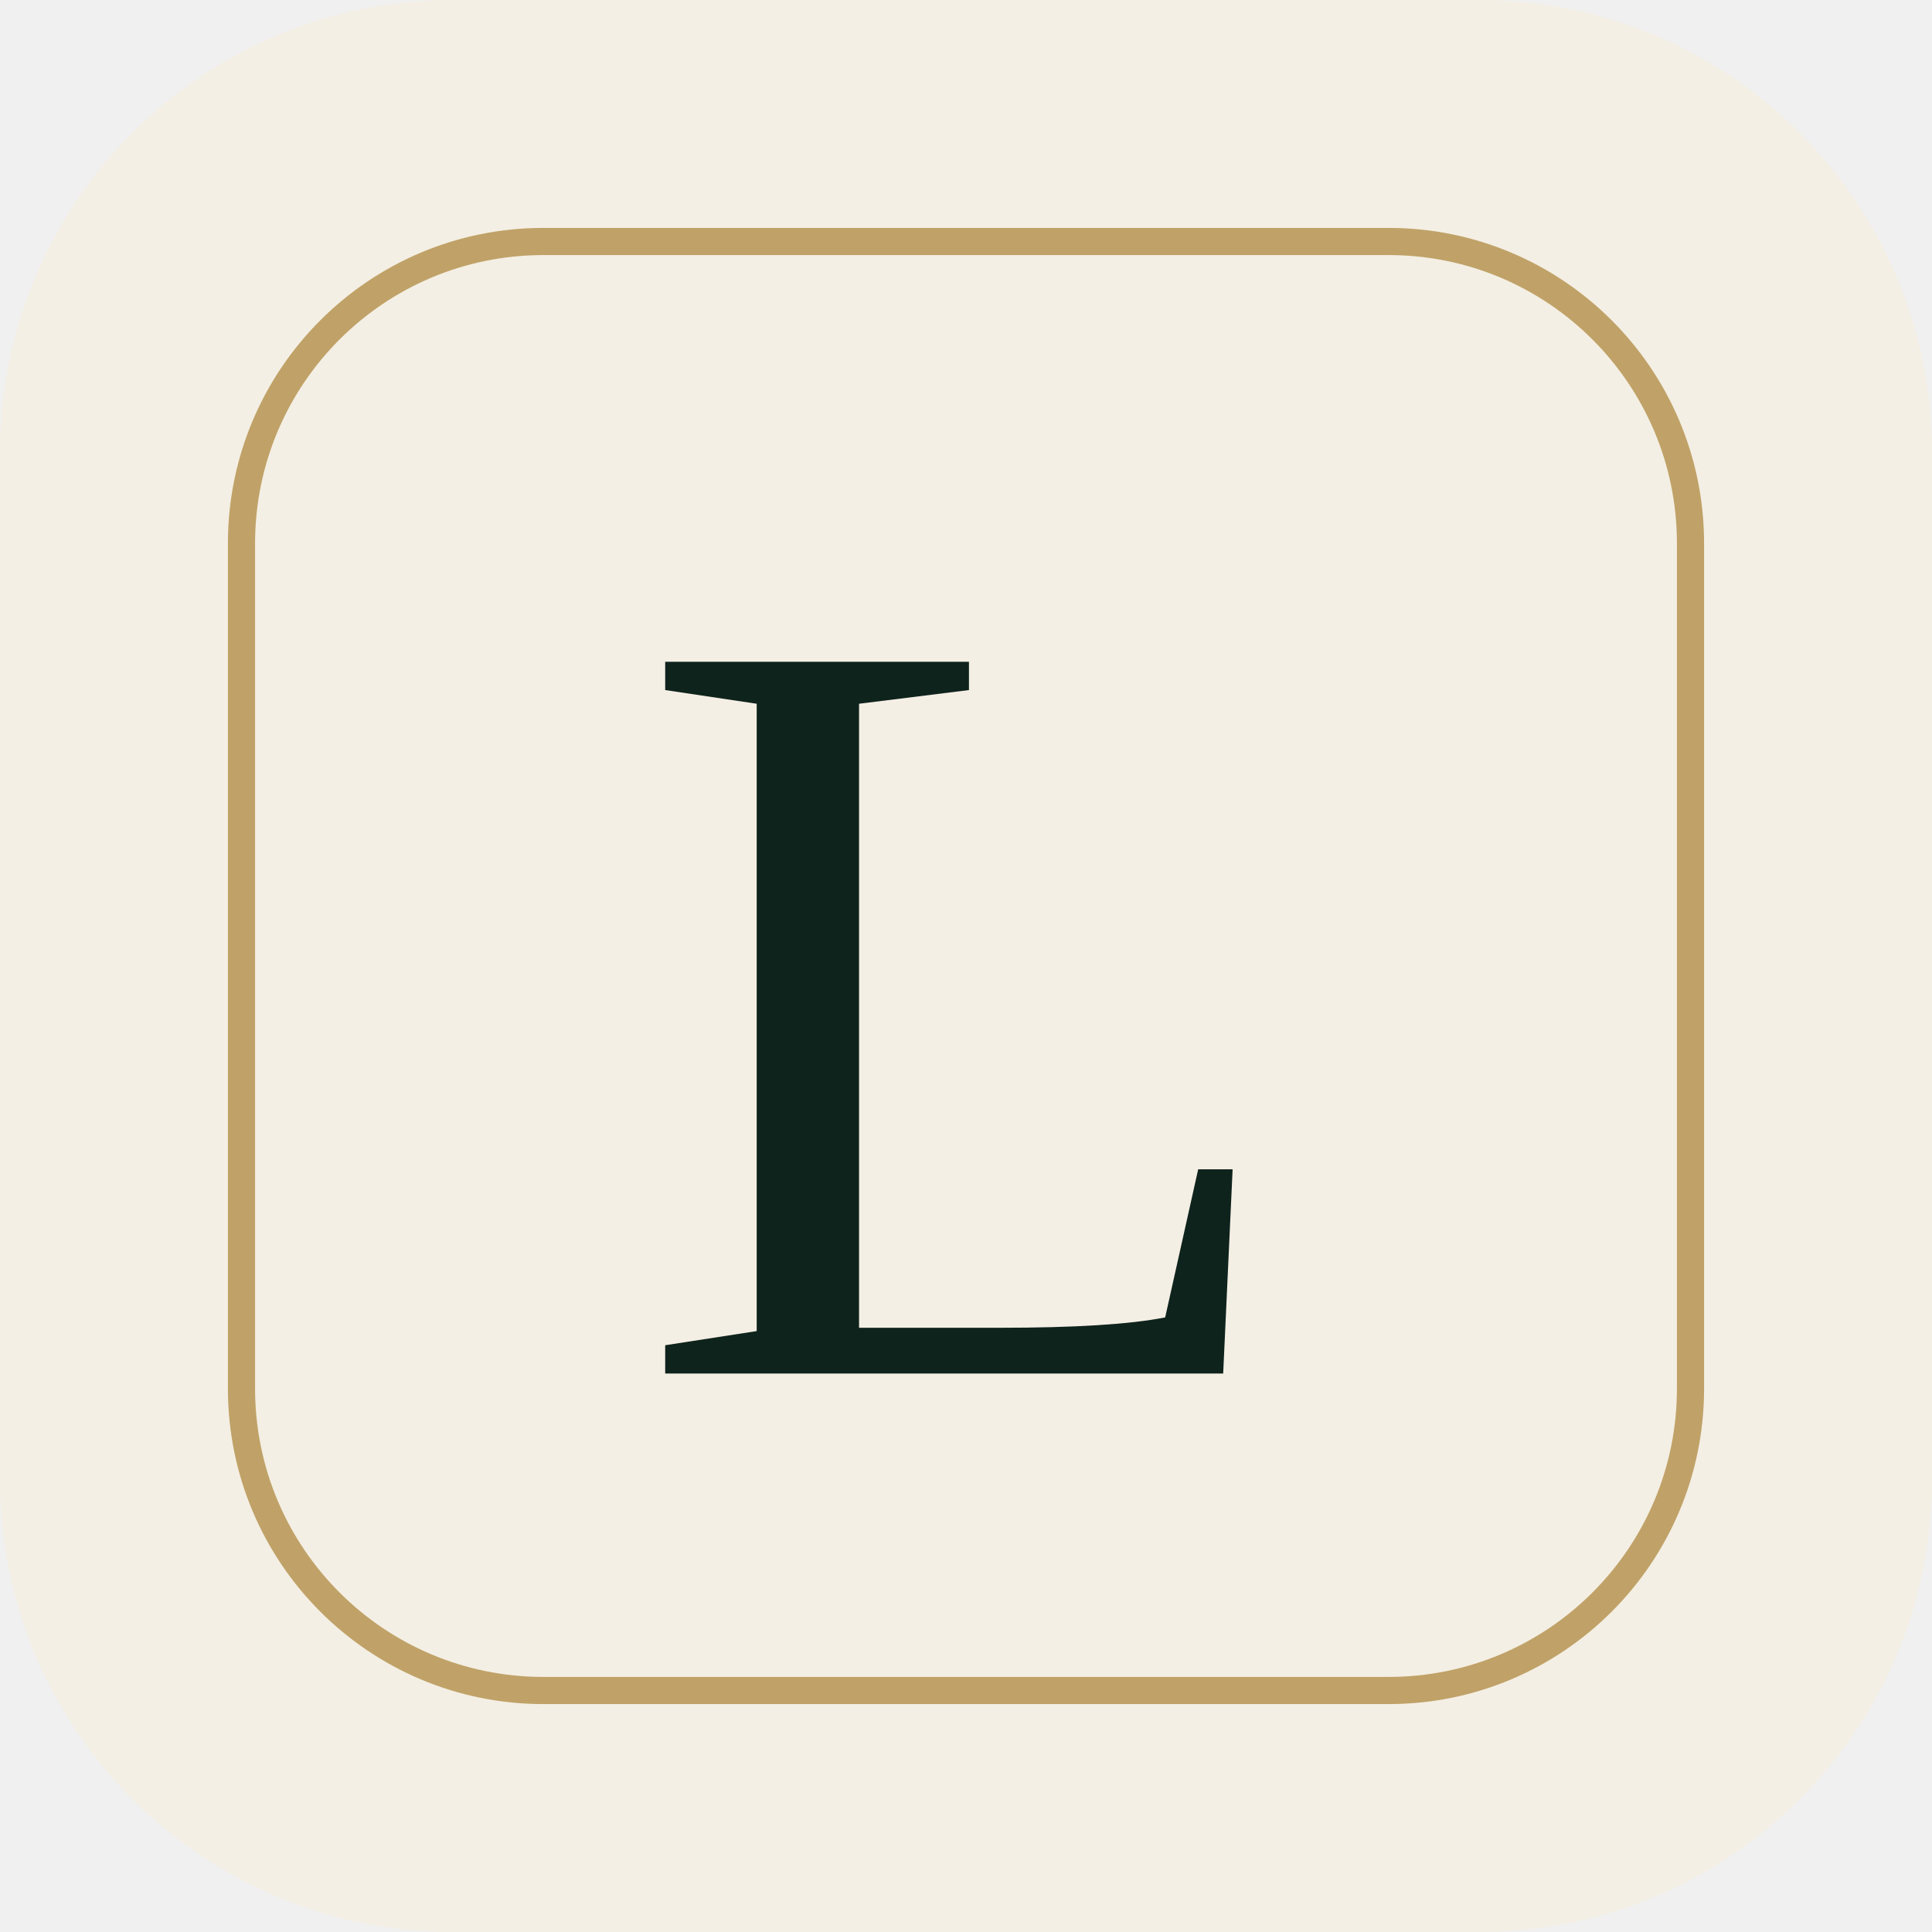
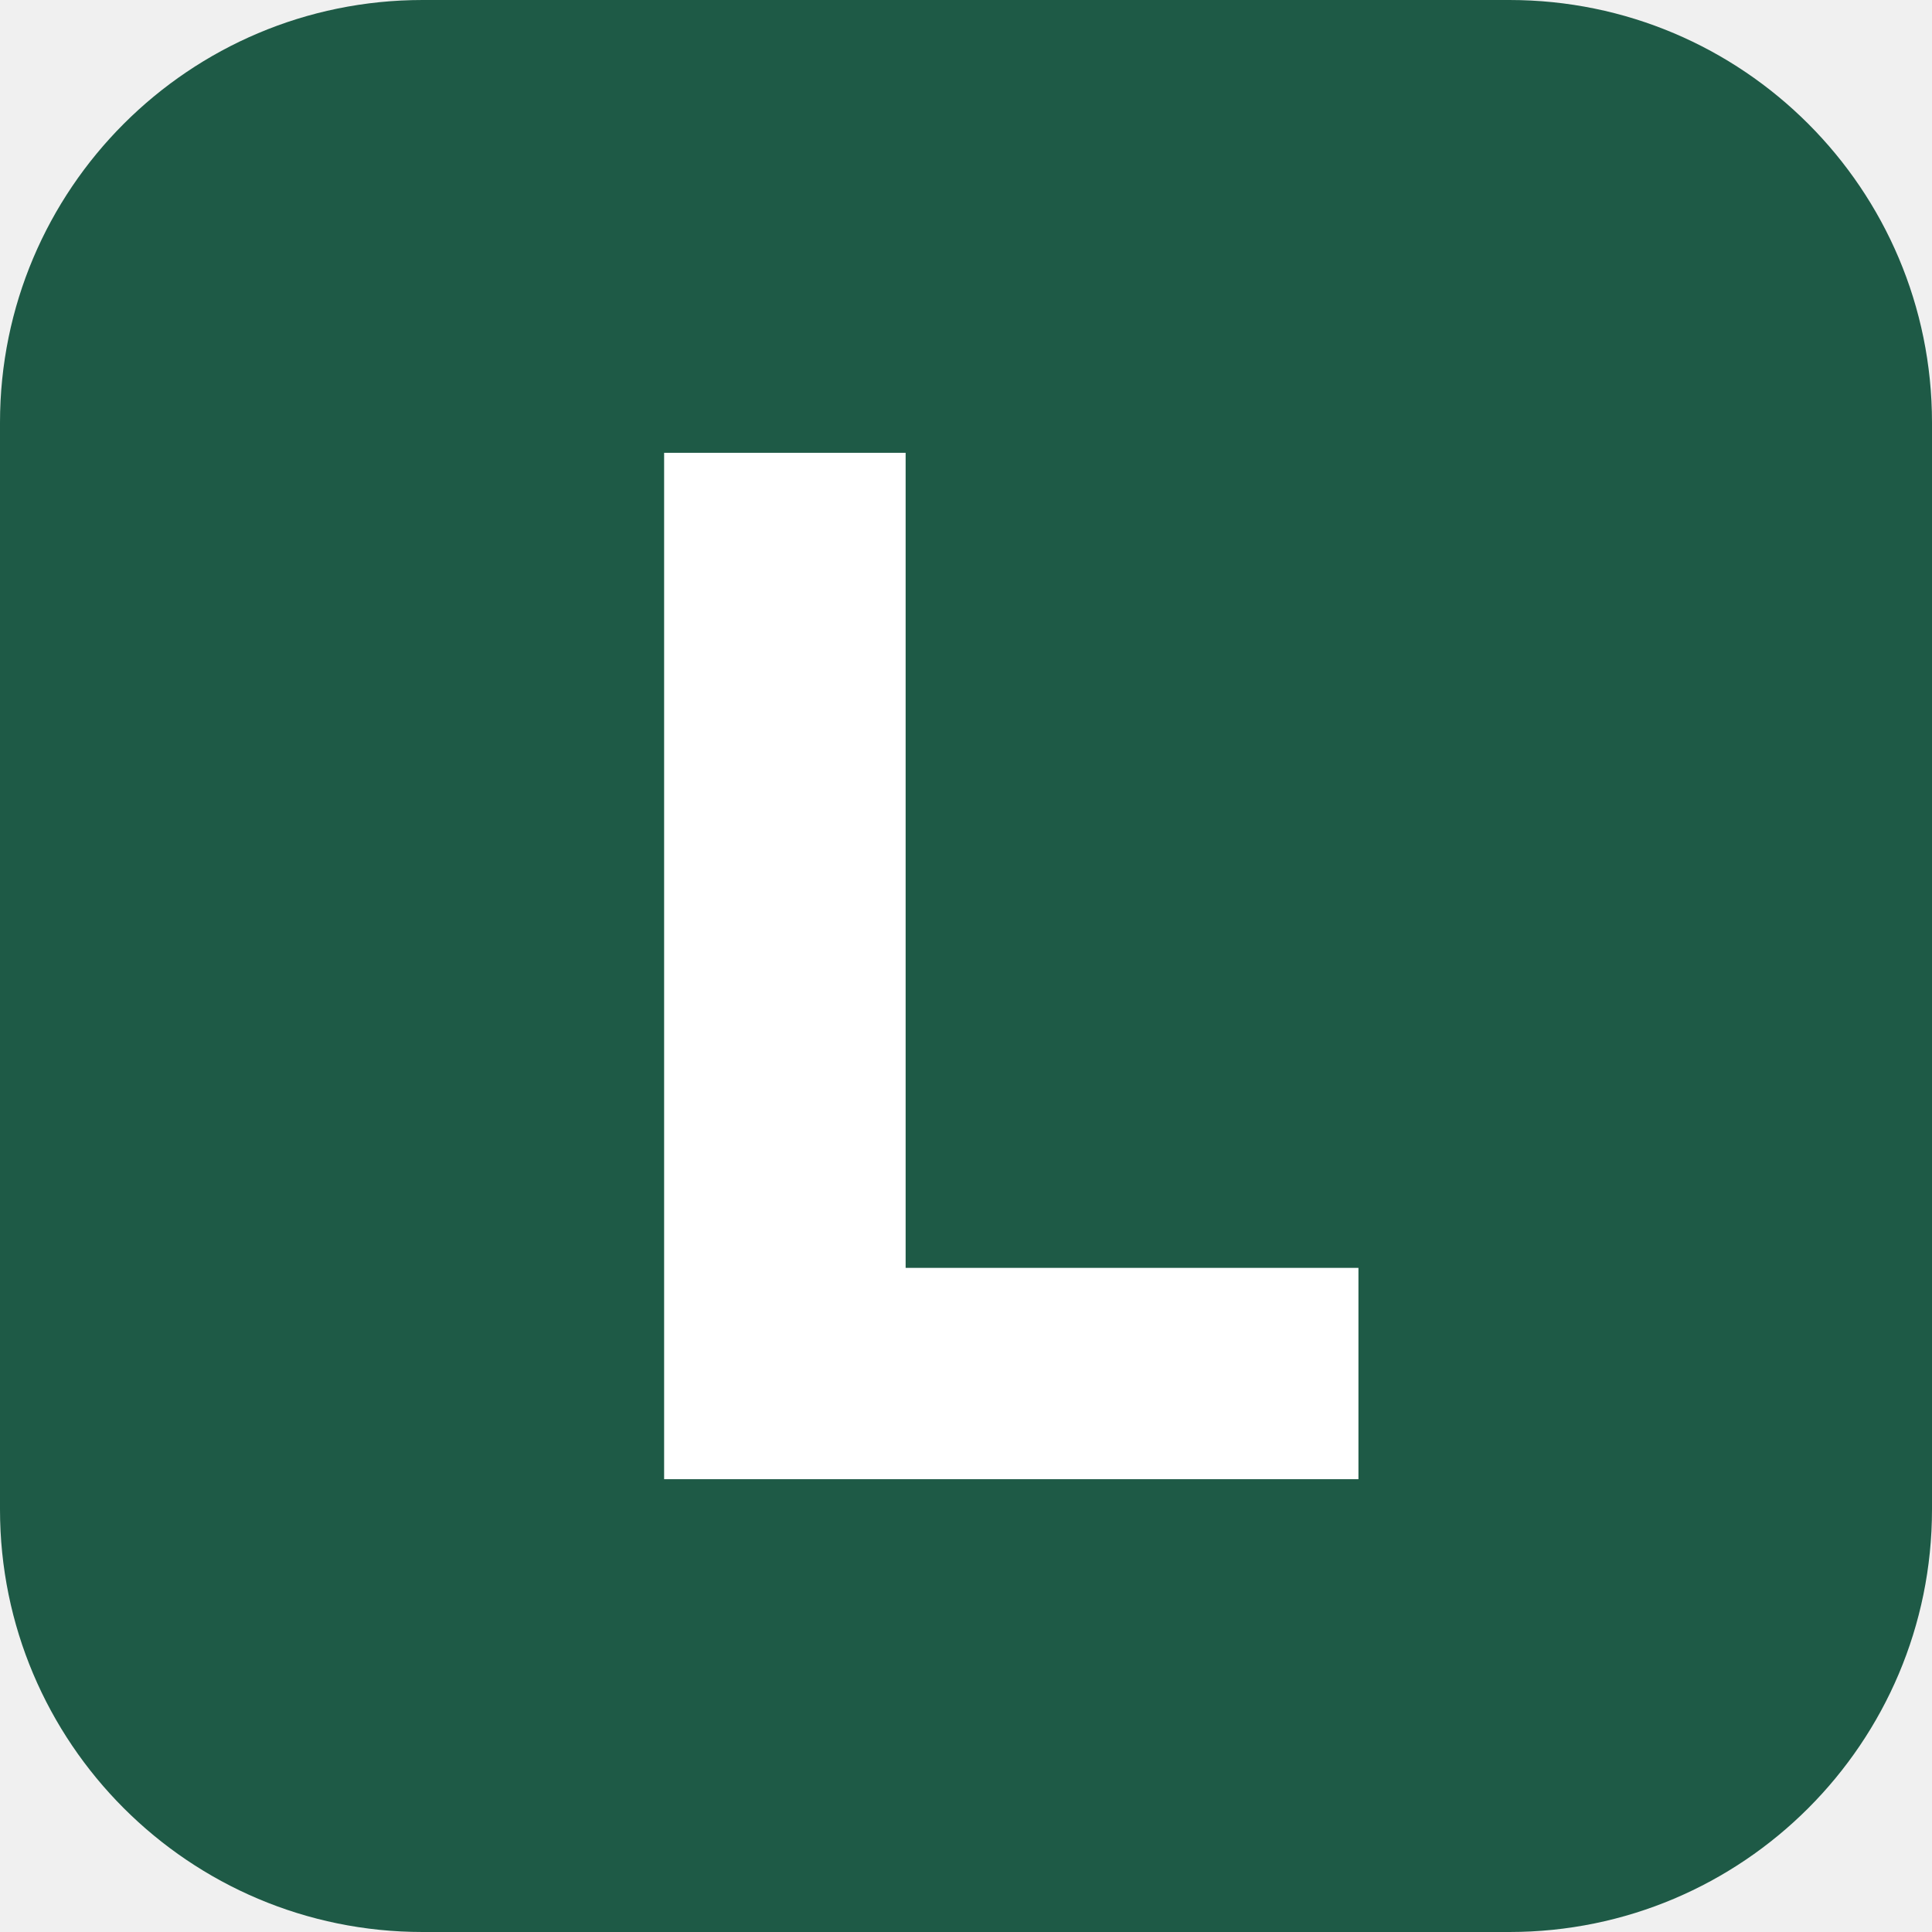
<svg xmlns="http://www.w3.org/2000/svg" viewBox="0 0 64 64" role="img" aria-label="Locamp">
-   <rect width="64" height="64" rx="15" fill="#F4EFE4" />
-   <rect x="8" y="8" width="48" height="48" rx="10" fill="none" stroke="#C0A268" stroke-width=".9" />
-   <text x="32" y="45.5" text-anchor="middle" font-family="Fraunces,Georgia,'Times New Roman',serif" font-size="36" font-weight="500" fill="#0F231D">L</text>
+   <rect width="64" height="64" rx="14" fill="#1E5A46" />
+   <path d="M22 15h8v27h15v7H22z" fill="#FFFFFF" />
</svg>
